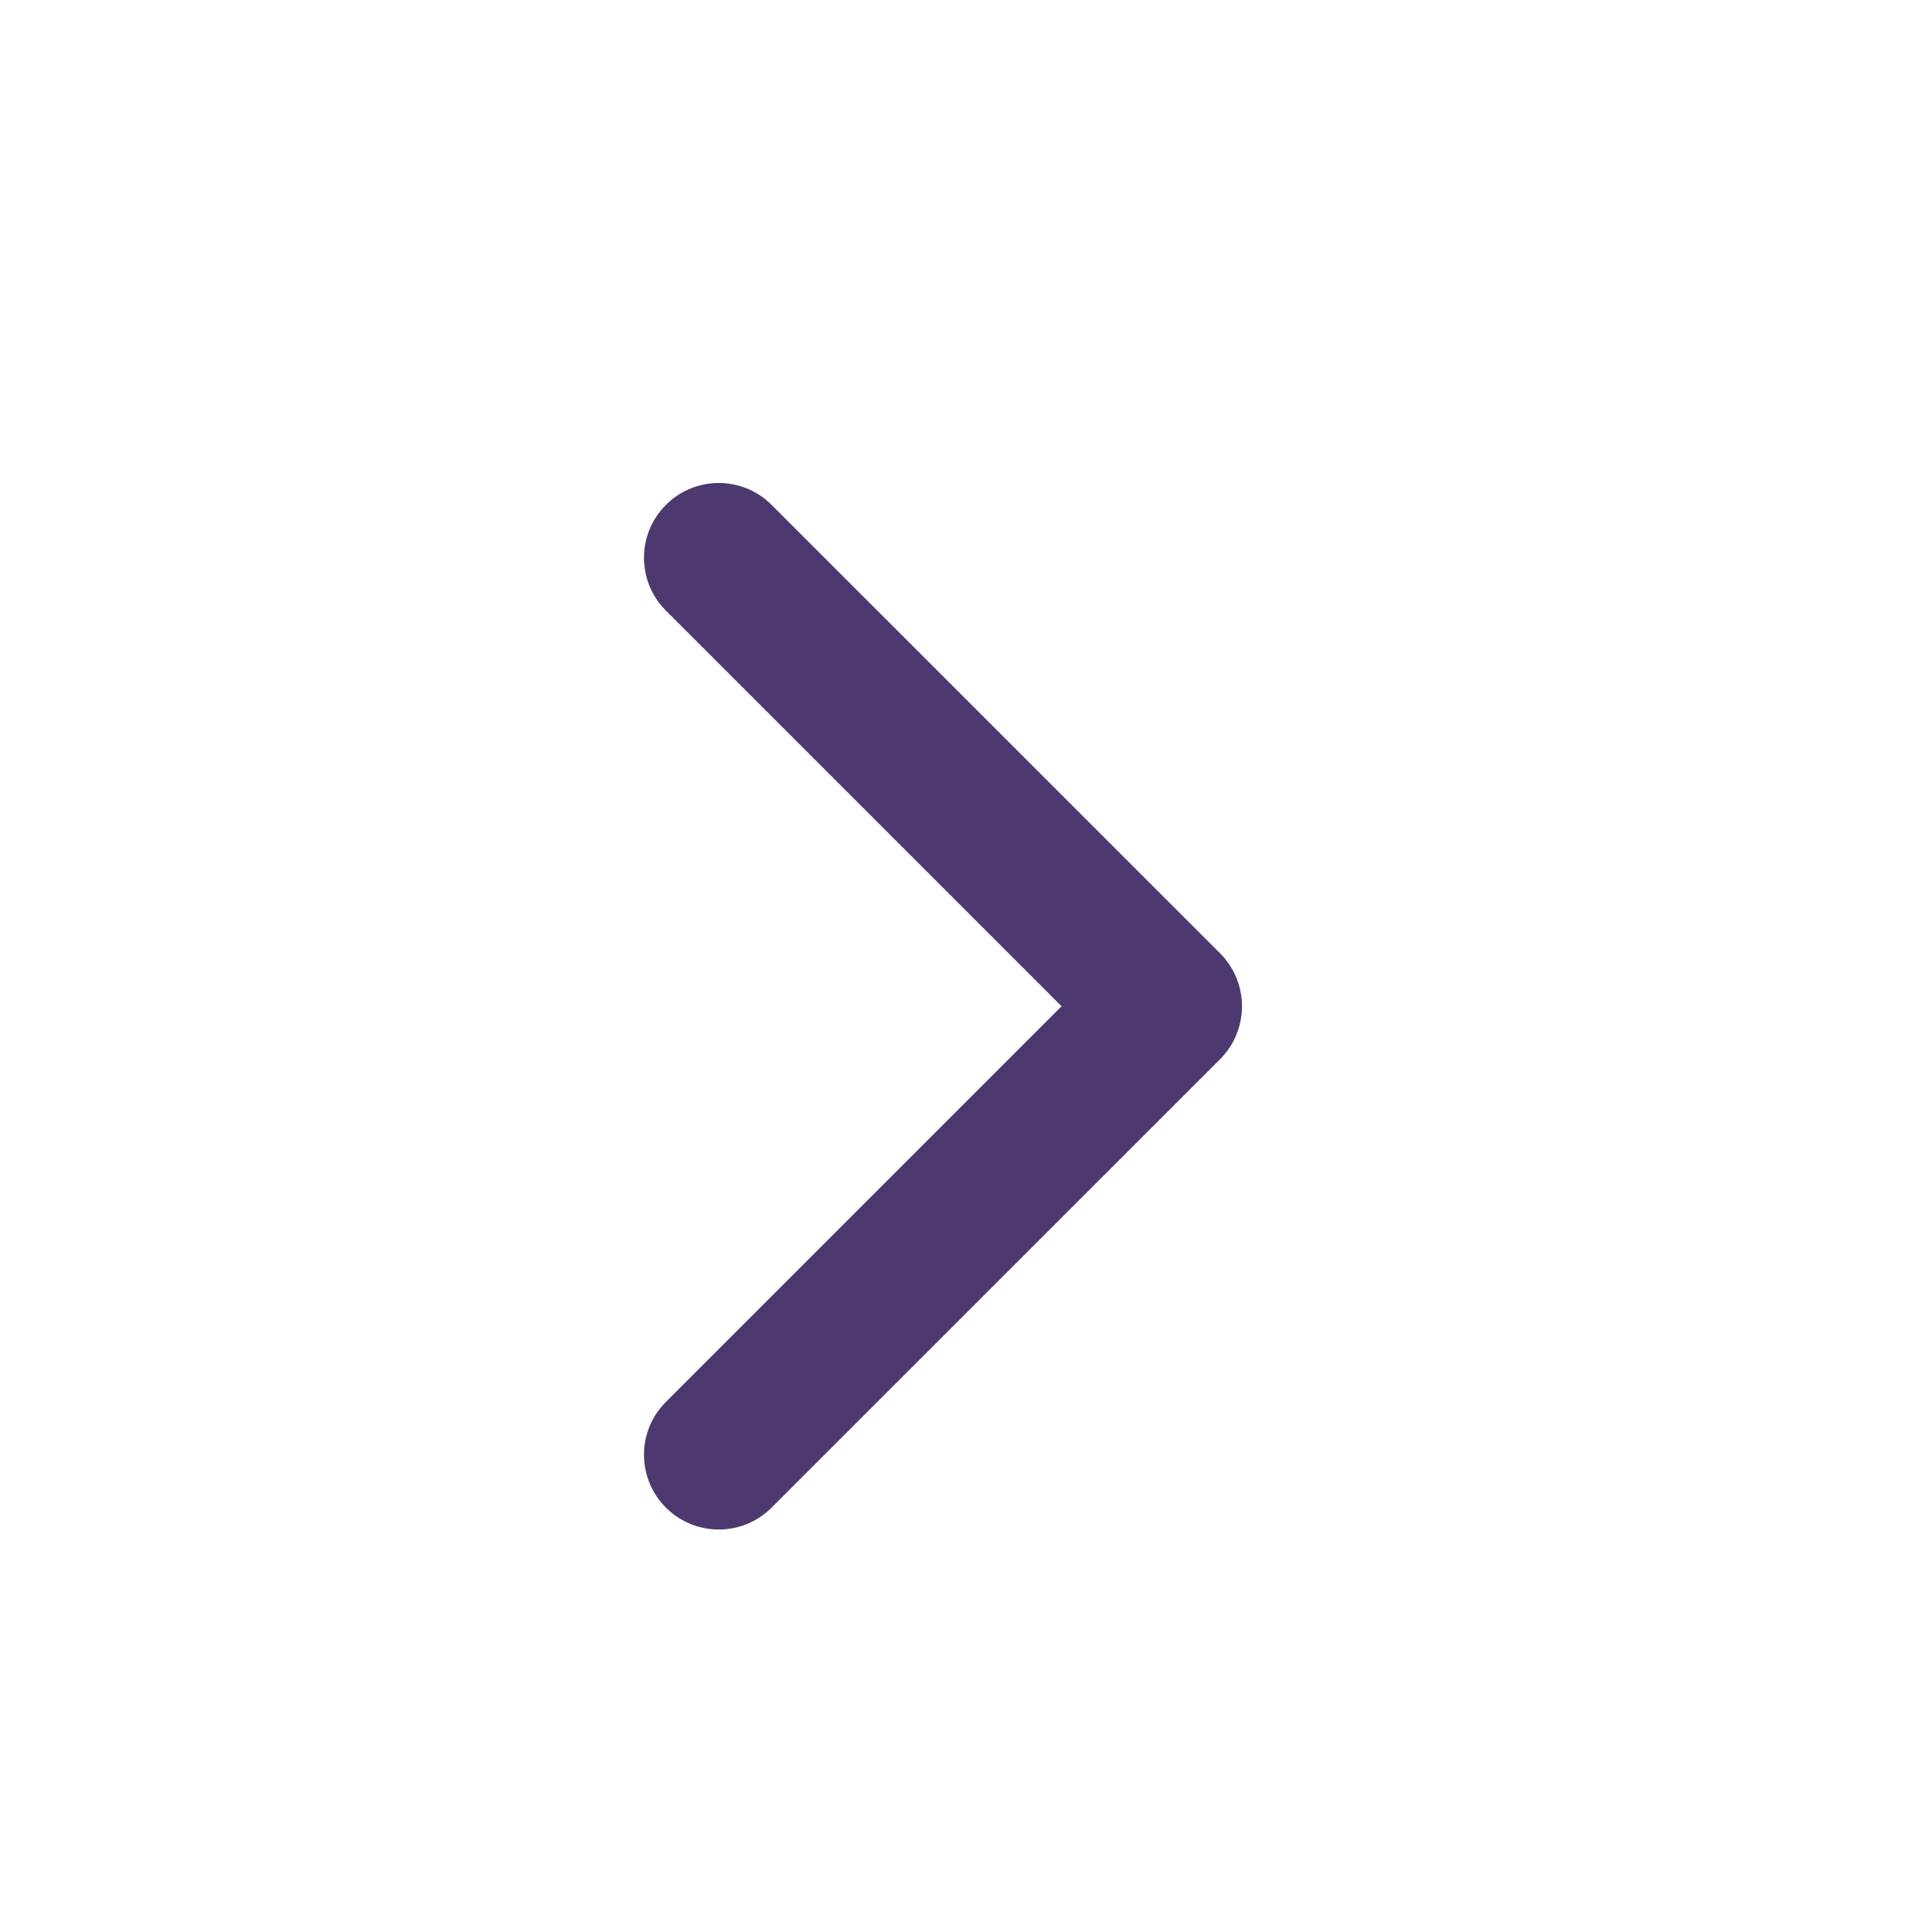
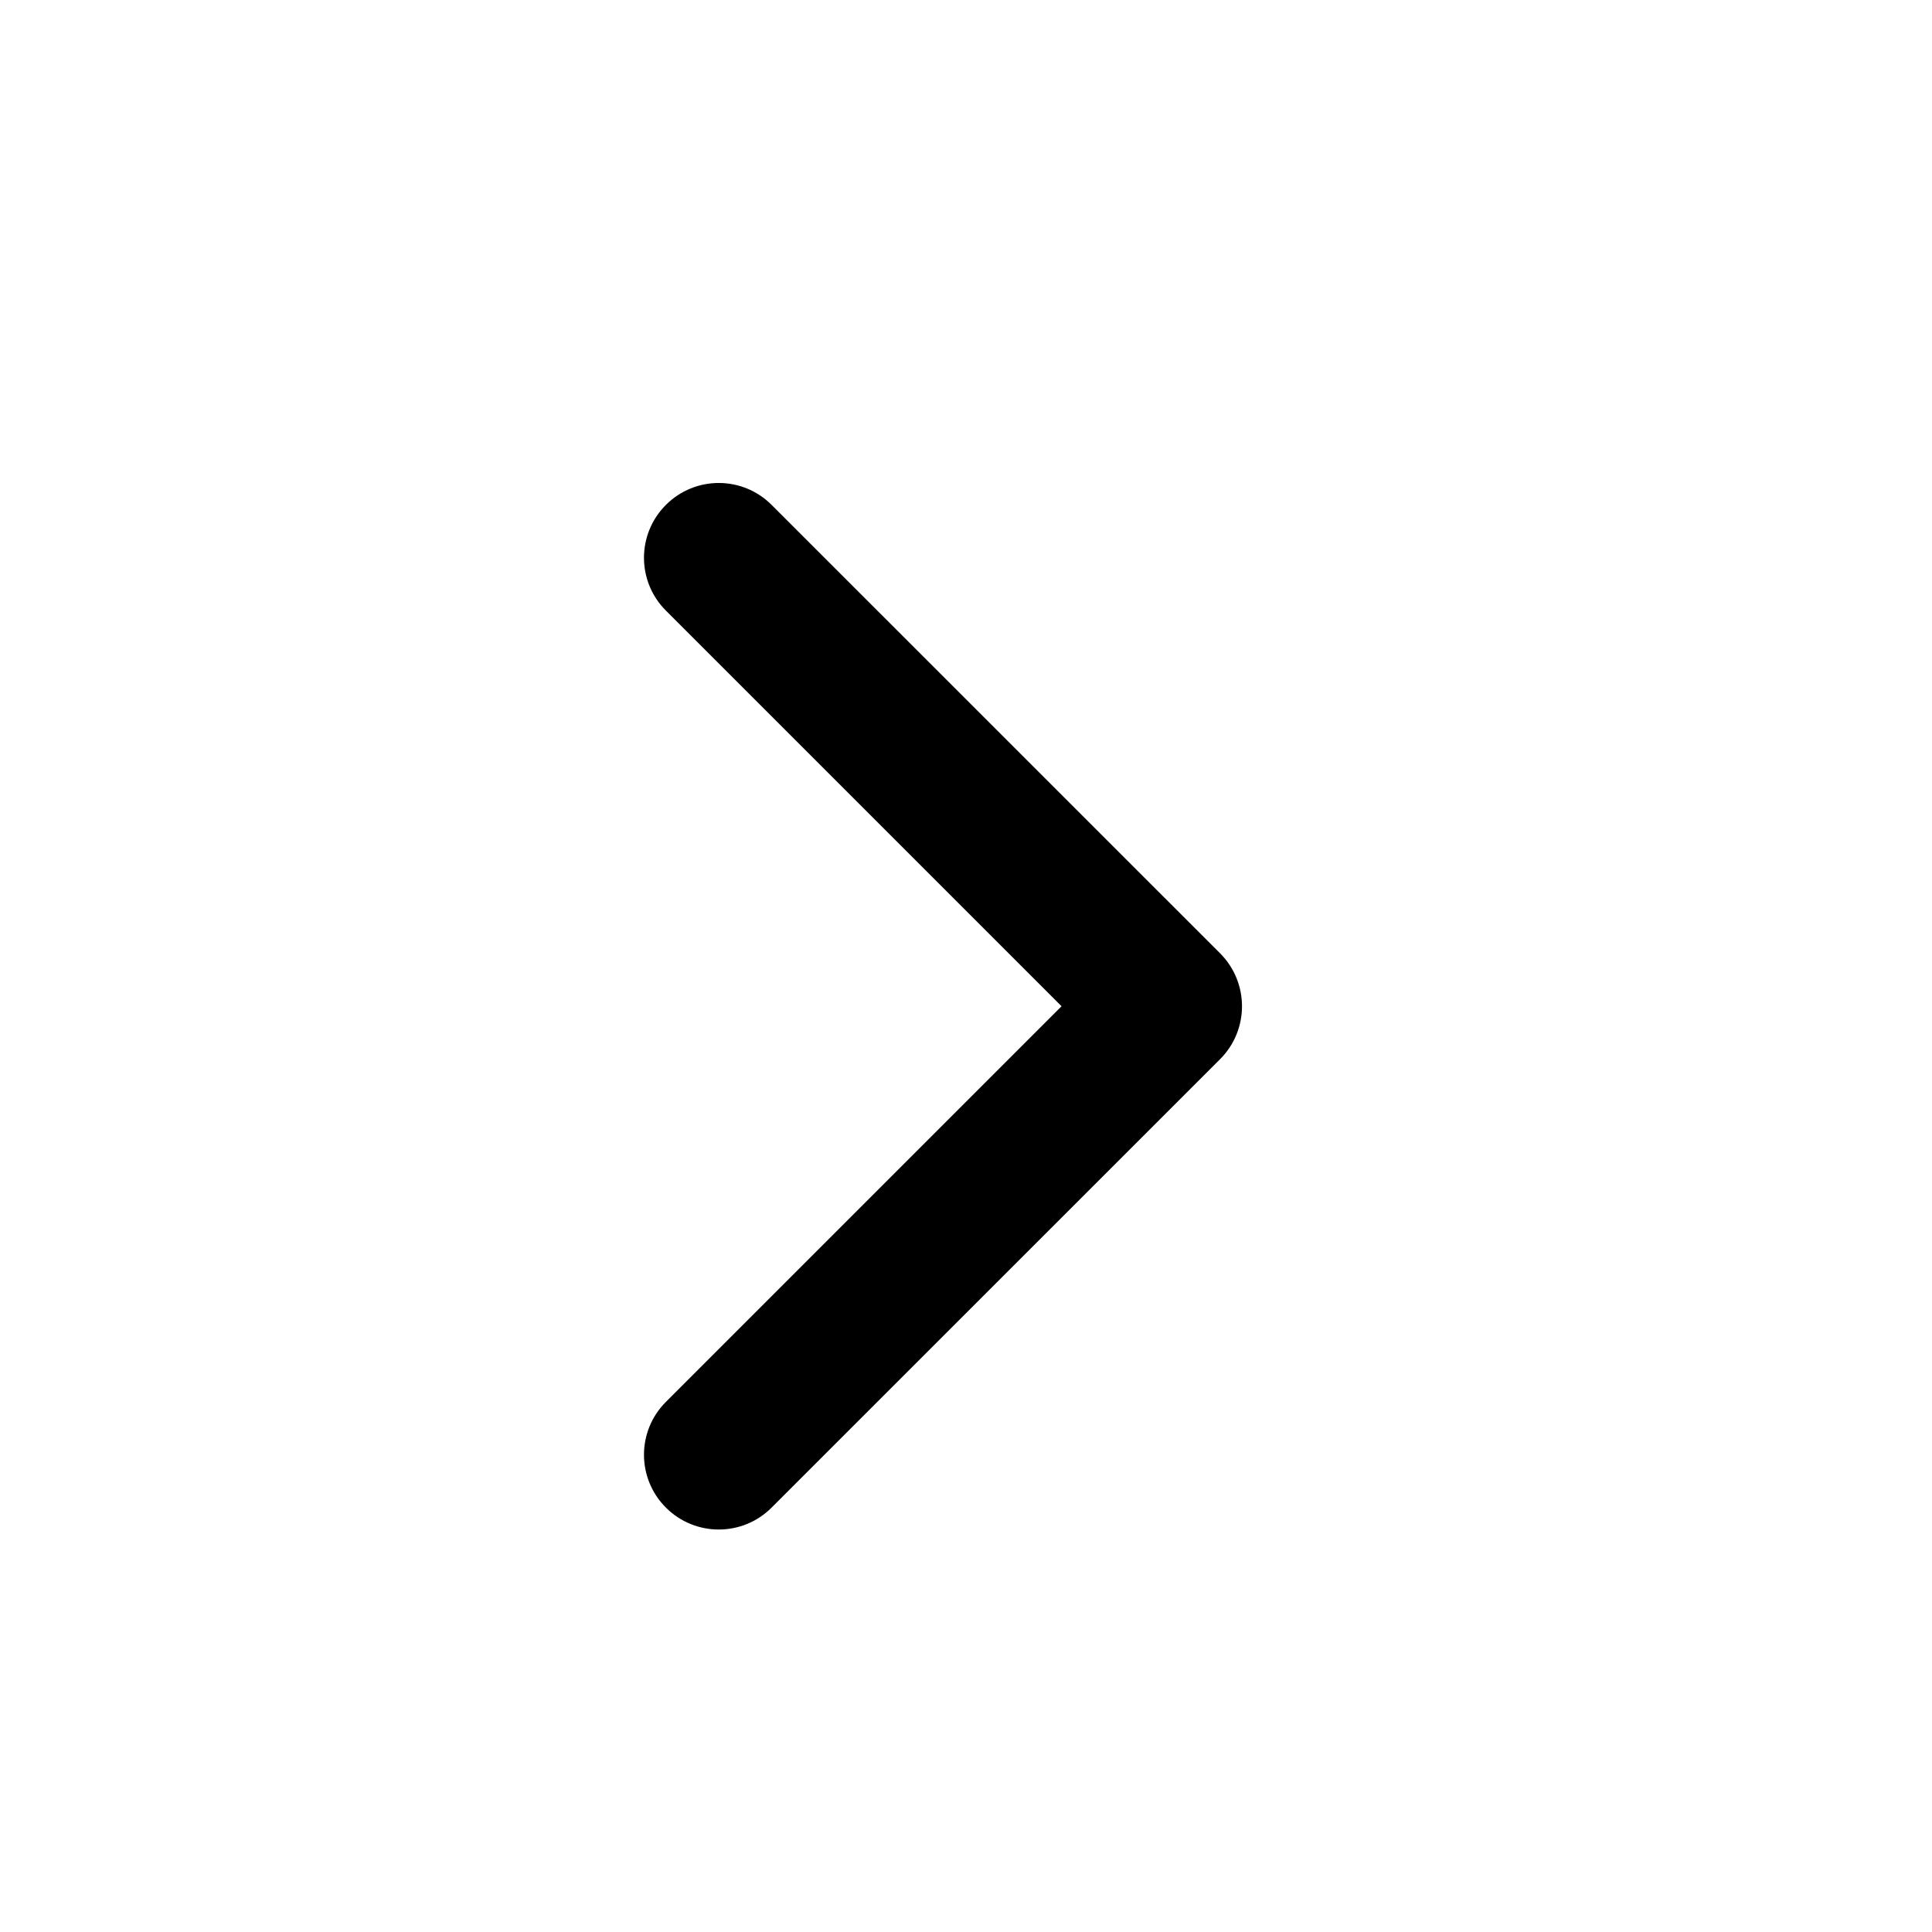
- <svg xmlns="http://www.w3.org/2000/svg" width="24" height="24" viewBox="0 0 24 24" fill="none">
+ <svg xmlns="http://www.w3.org/2000/svg" width="24" height="24" viewBox="0 0 24 24" fill="currentColor">
  <g id="Icons">
-     <path id="Vector (Stroke)" fill-rule="evenodd" clip-rule="evenodd" d="M8.272 6.272C8.635 5.909 9.223 5.909 9.585 6.272L15.157 11.843C15.519 12.206 15.519 12.794 15.157 13.157L9.585 18.728C9.223 19.091 8.635 19.091 8.272 18.728C7.909 18.365 7.909 17.777 8.272 17.415L13.187 12.5L8.272 7.585C7.909 7.223 7.909 6.635 8.272 6.272Z" fill="#4D396F" />
+     <path id="Vector (Stroke)" fill-rule="evenodd" clip-rule="evenodd" d="M8.272 6.272C8.635 5.909 9.223 5.909 9.585 6.272L15.157 11.843C15.519 12.206 15.519 12.794 15.157 13.157L9.585 18.728C9.223 19.091 8.635 19.091 8.272 18.728C7.909 18.365 7.909 17.777 8.272 17.415L13.187 12.5L8.272 7.585C7.909 7.223 7.909 6.635 8.272 6.272Z" fill="currentColor" />
  </g>
</svg>
